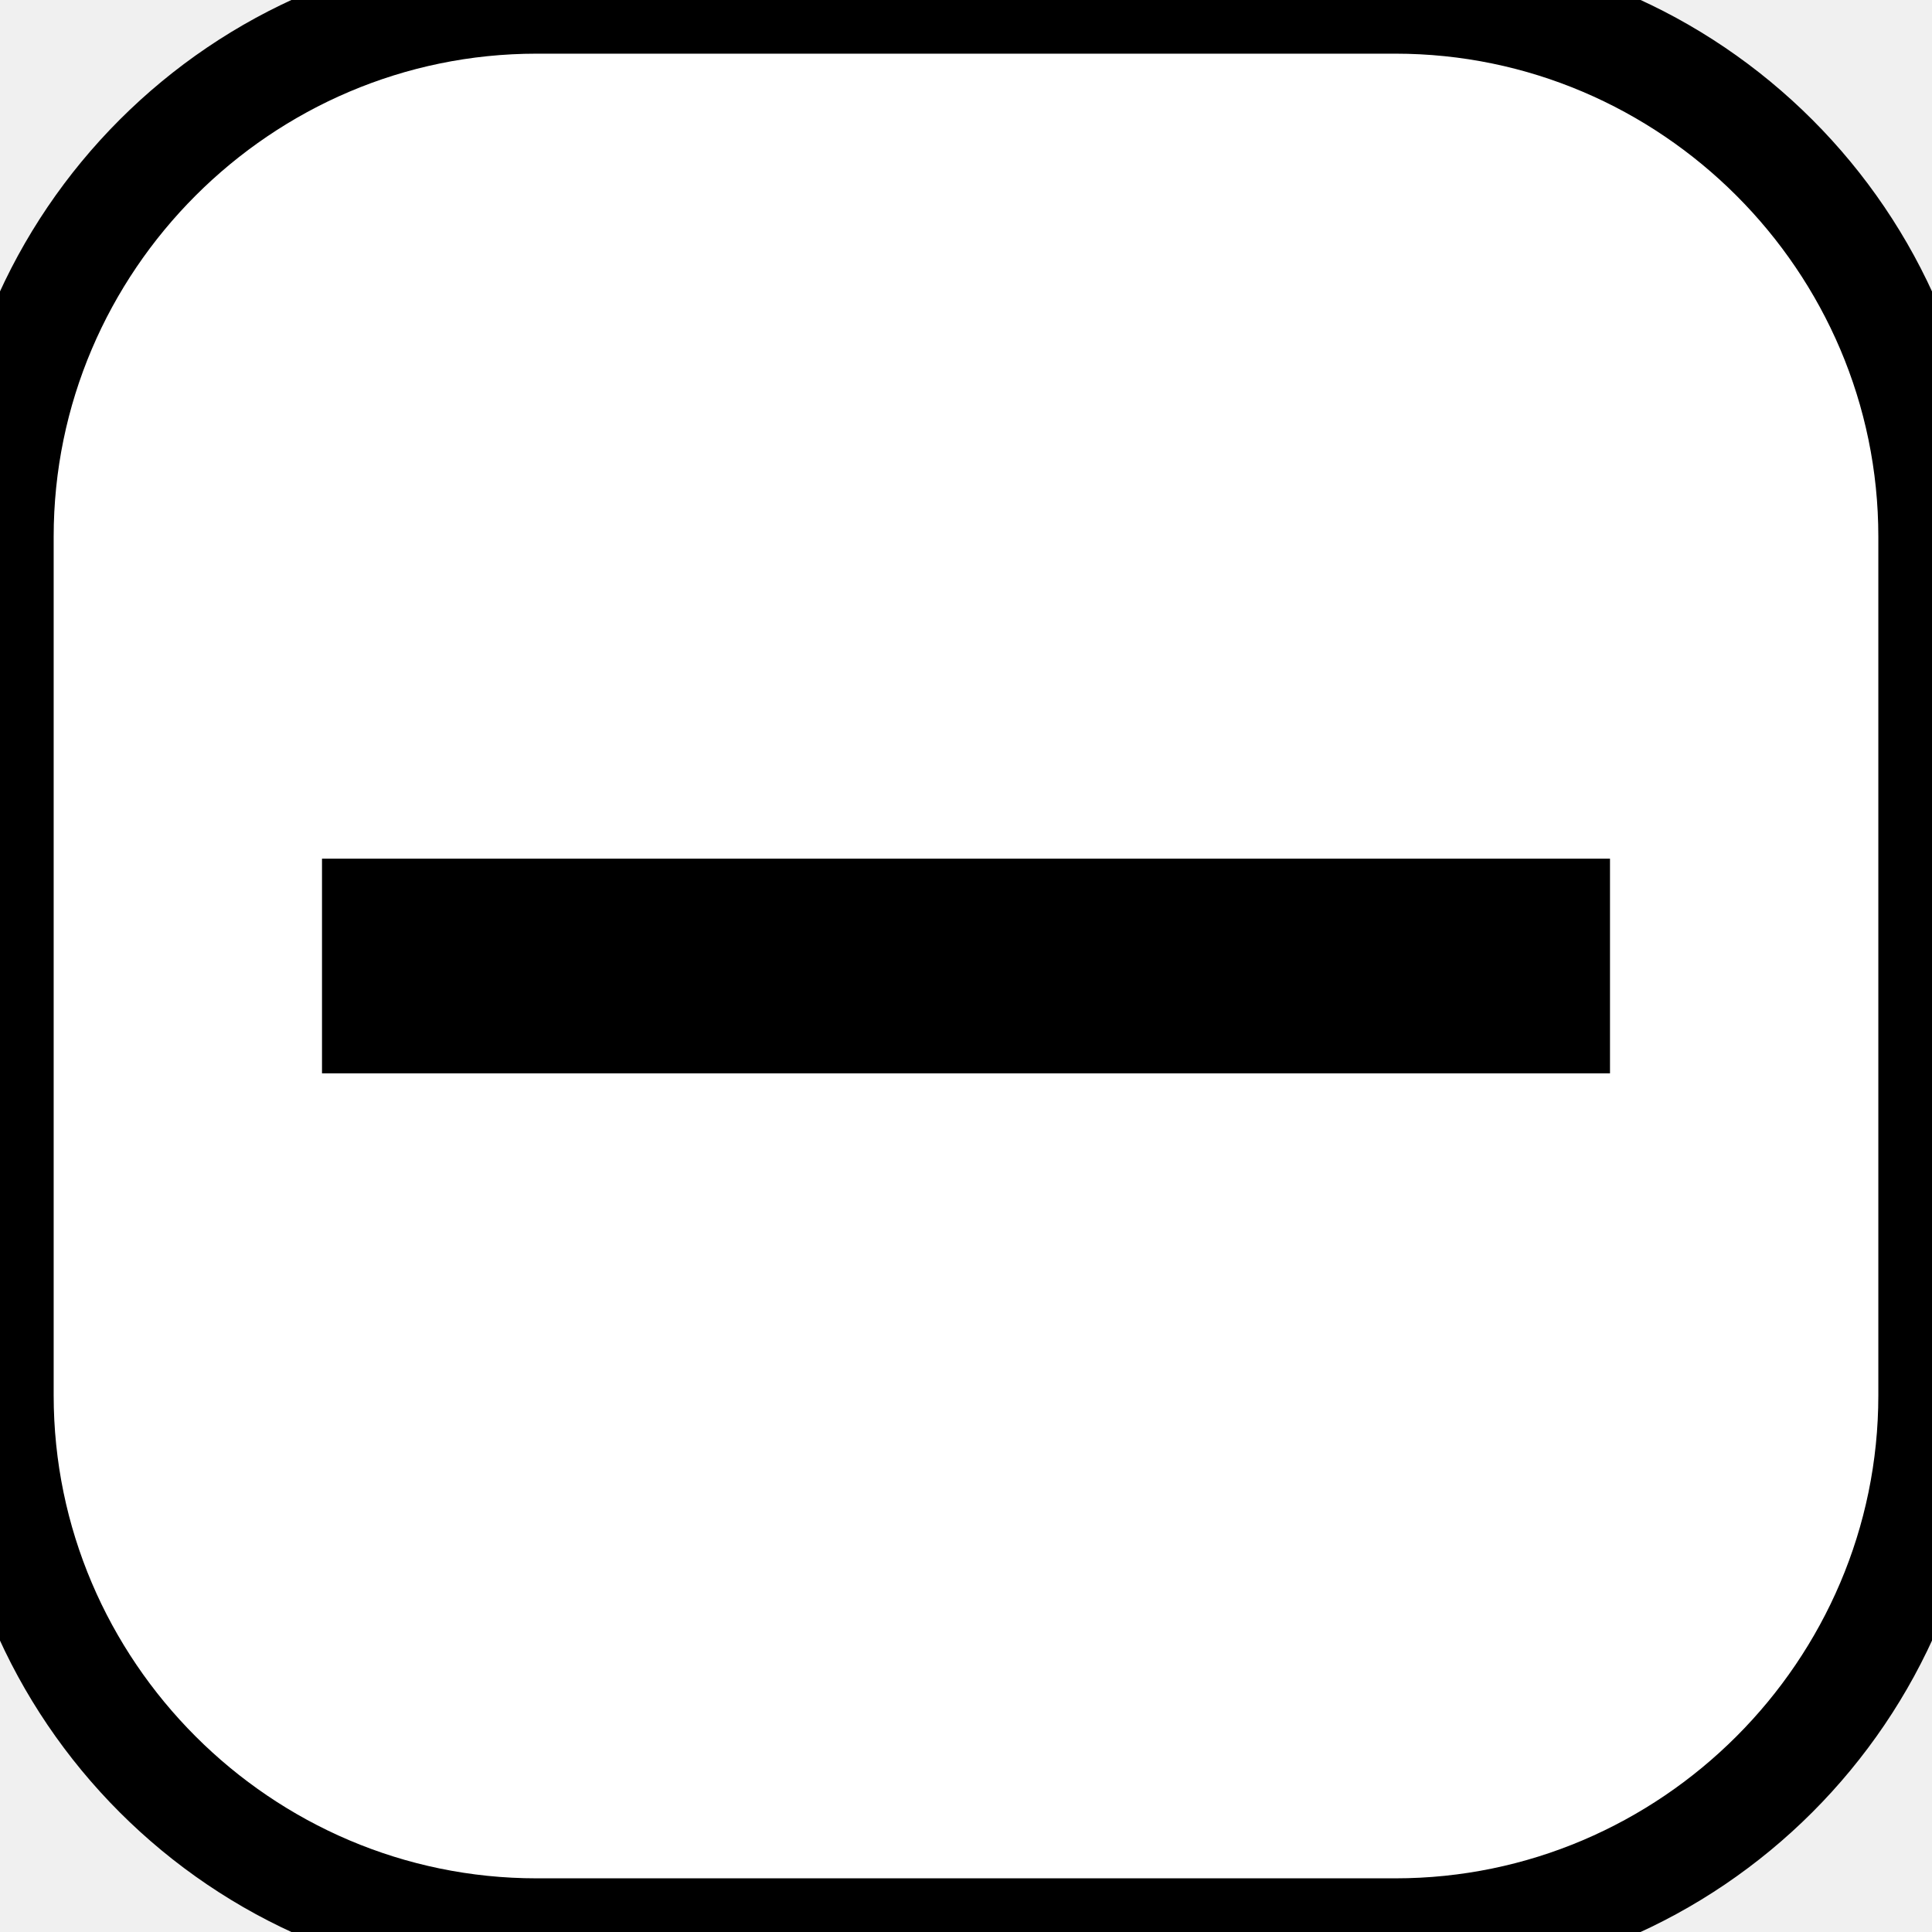
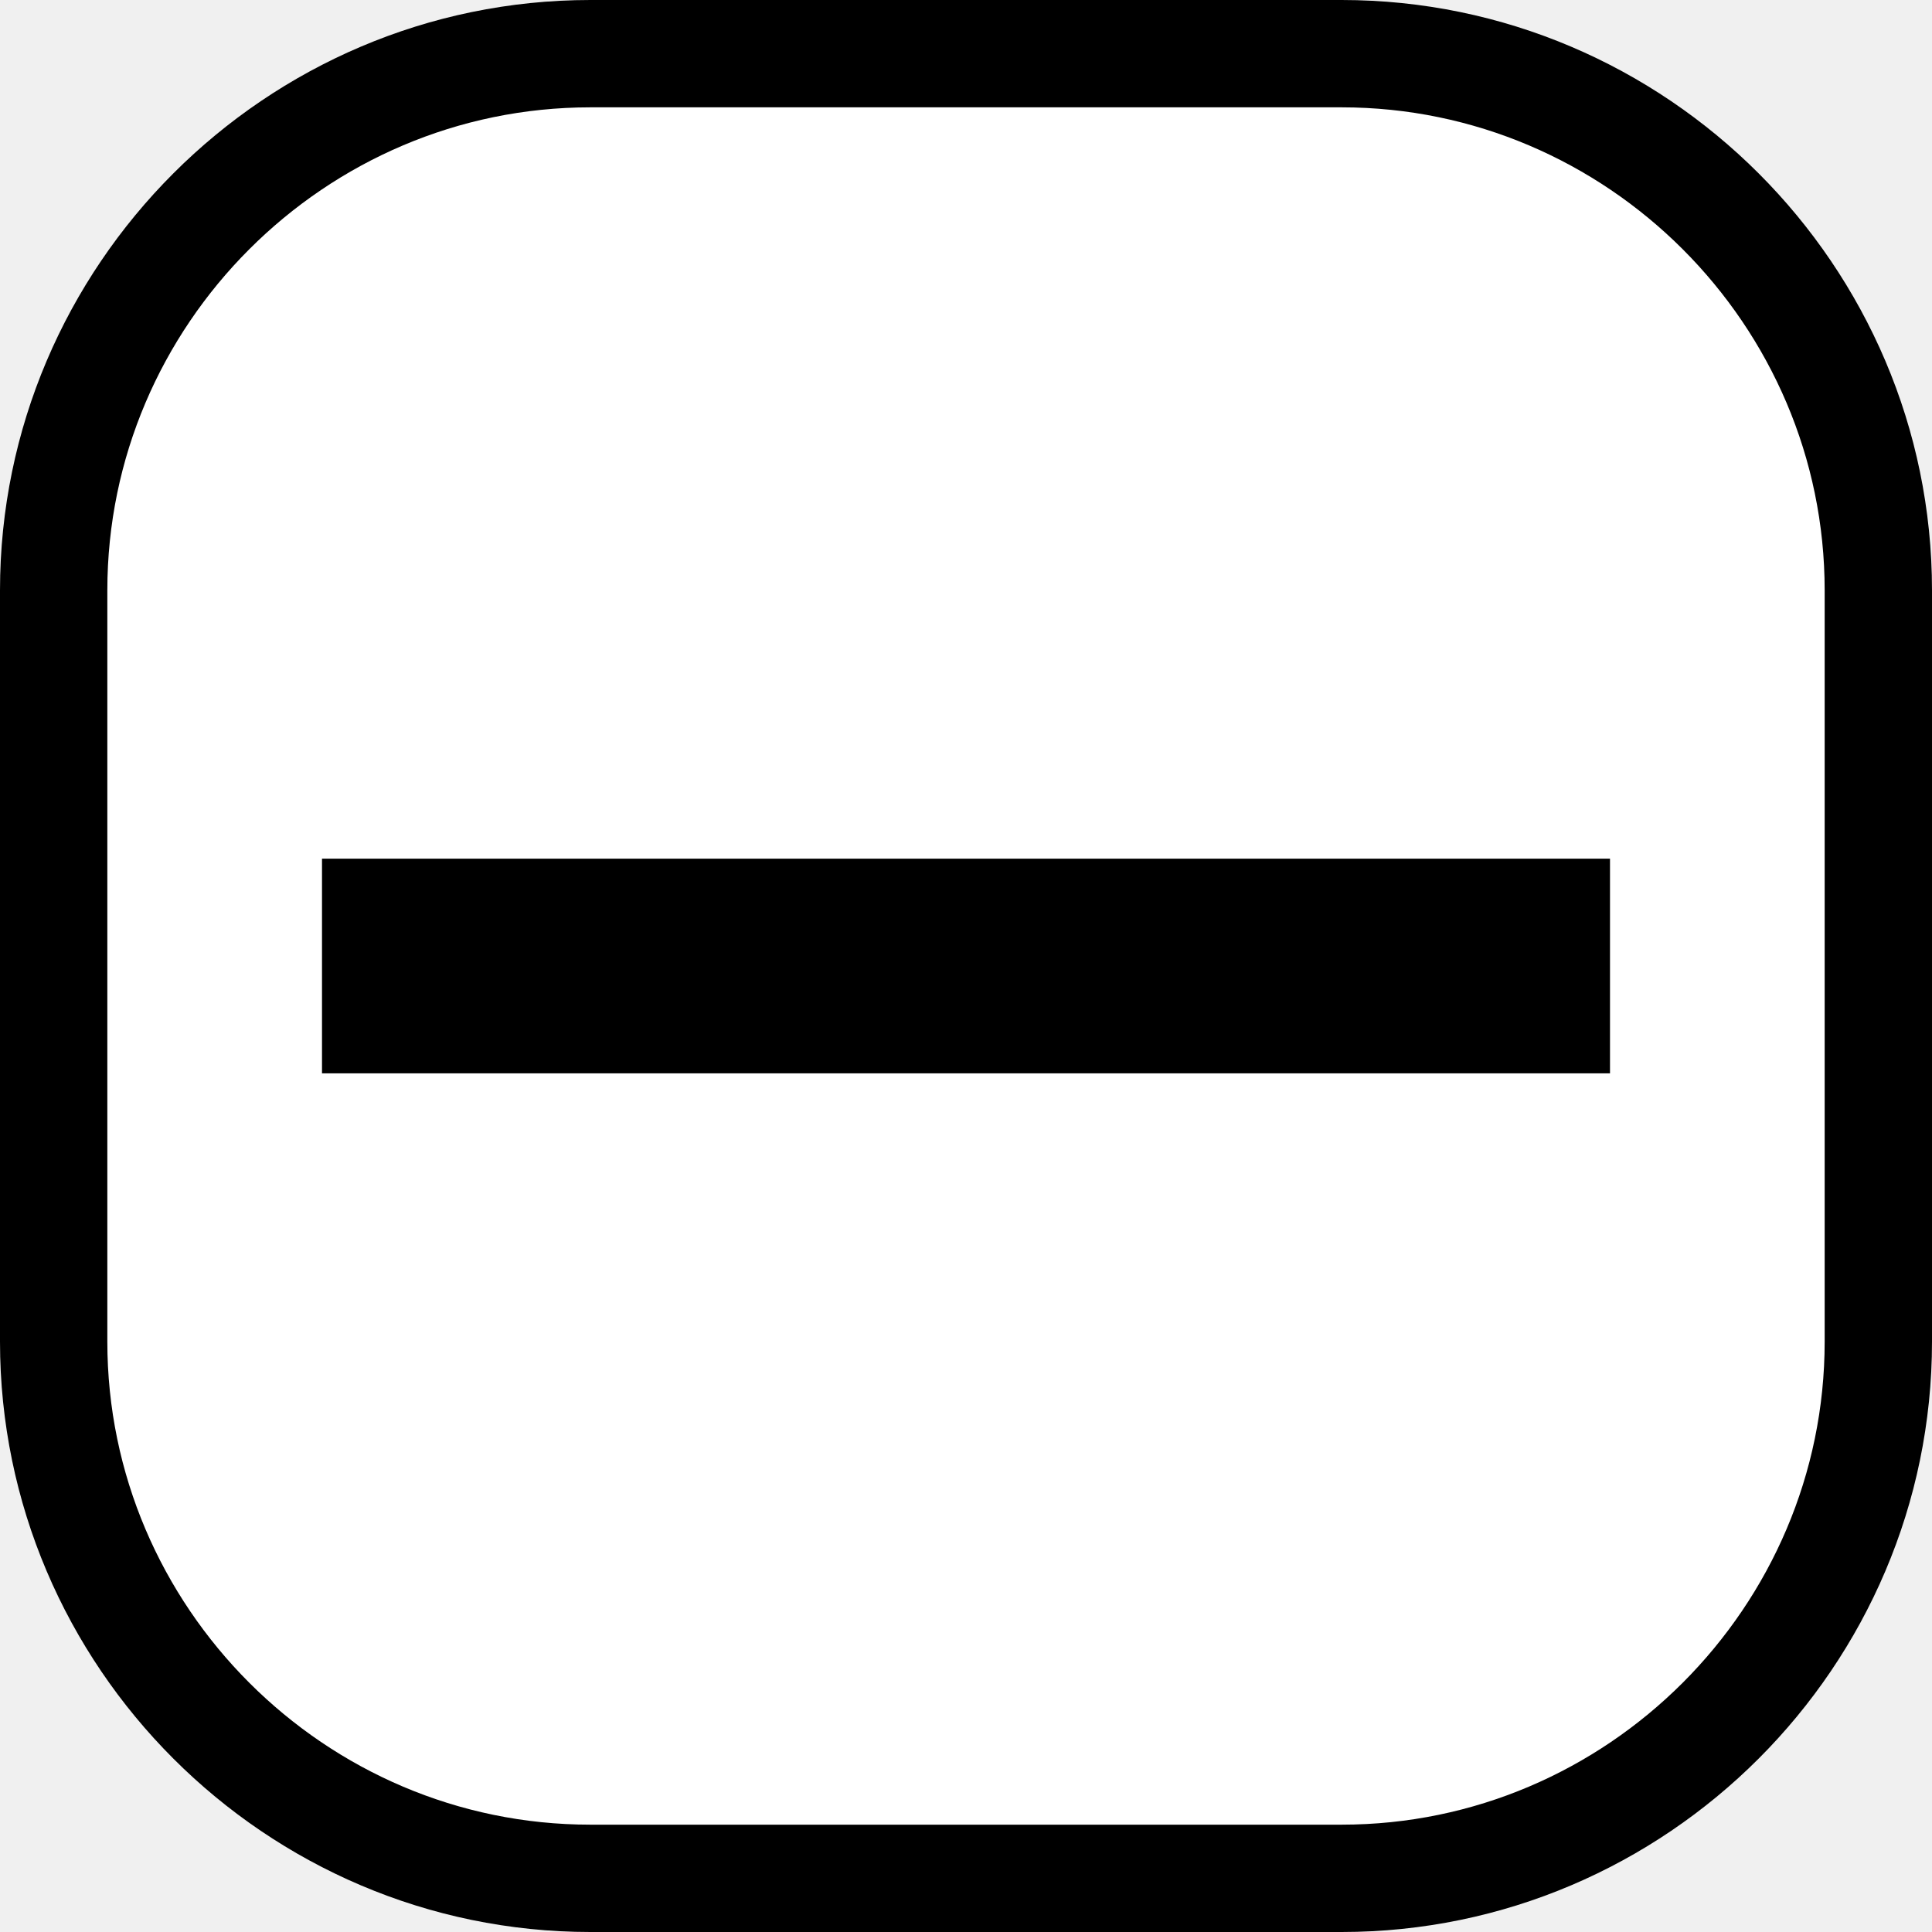
- <svg xmlns="http://www.w3.org/2000/svg" version="1.1" x="0px" y="0px" width="18px" height="18px" viewBox="0.5 0.5 18 18" enable-background="new 0.5 0.5 18 18" xml:space="preserve">
+ <svg xmlns="http://www.w3.org/2000/svg" version="1.1" x="0px" y="0px" width="18px" height="18px" viewBox="0 0 18 18" enable-background="new 0 0 18 18" xml:space="preserve">
  <defs>
</defs>
  <g>
-     <path fill="#FFFFFF" d="M18.5,13.5c0,2.75-2.25,5-5,5h-8c-2.75,0-5-2.25-5-5v-8c0-2.75,2.25-5,5-5h8c2.75,0,5,2.25,5,5V13.5z" />
-     <path fill="none" stroke="#000000" d="M18.5,13.5c0,2.75-2.25,5-5,5h-8c-2.75,0-5-2.25-5-5v-8c0-2.75,2.25-5,5-5h8   c2.75,0,5,2.25,5,5V13.5z" />
+     <path fill="#FFFFFF" d="M17.5,12.5c0,2.75-2.25,5-5,5h-7c-2.75,0-5-2.25-5-5v-7c0-2.75,2.25-5,5-5h7c2.75,0,5,2.25,5,5V12.5z" />
+     <path fill="none" stroke="#000000" d="M17.5,12.5c0,2.75-2.25,5-5,5h-7c-2.75,0-5-2.25-5-5v-7c0-2.75,2.25-5,5-5h7   c2.75,0,5,2.25,5,5V12.5z" />
  </g>
-   <line stroke="#000000" stroke-width="2" x1="3.5" y1="9.5" x2="15.5" y2="9.5" />
+   <line stroke="#000000" stroke-width="2" x1="3" y1="9" x2="15" y2="9" />
</svg>
